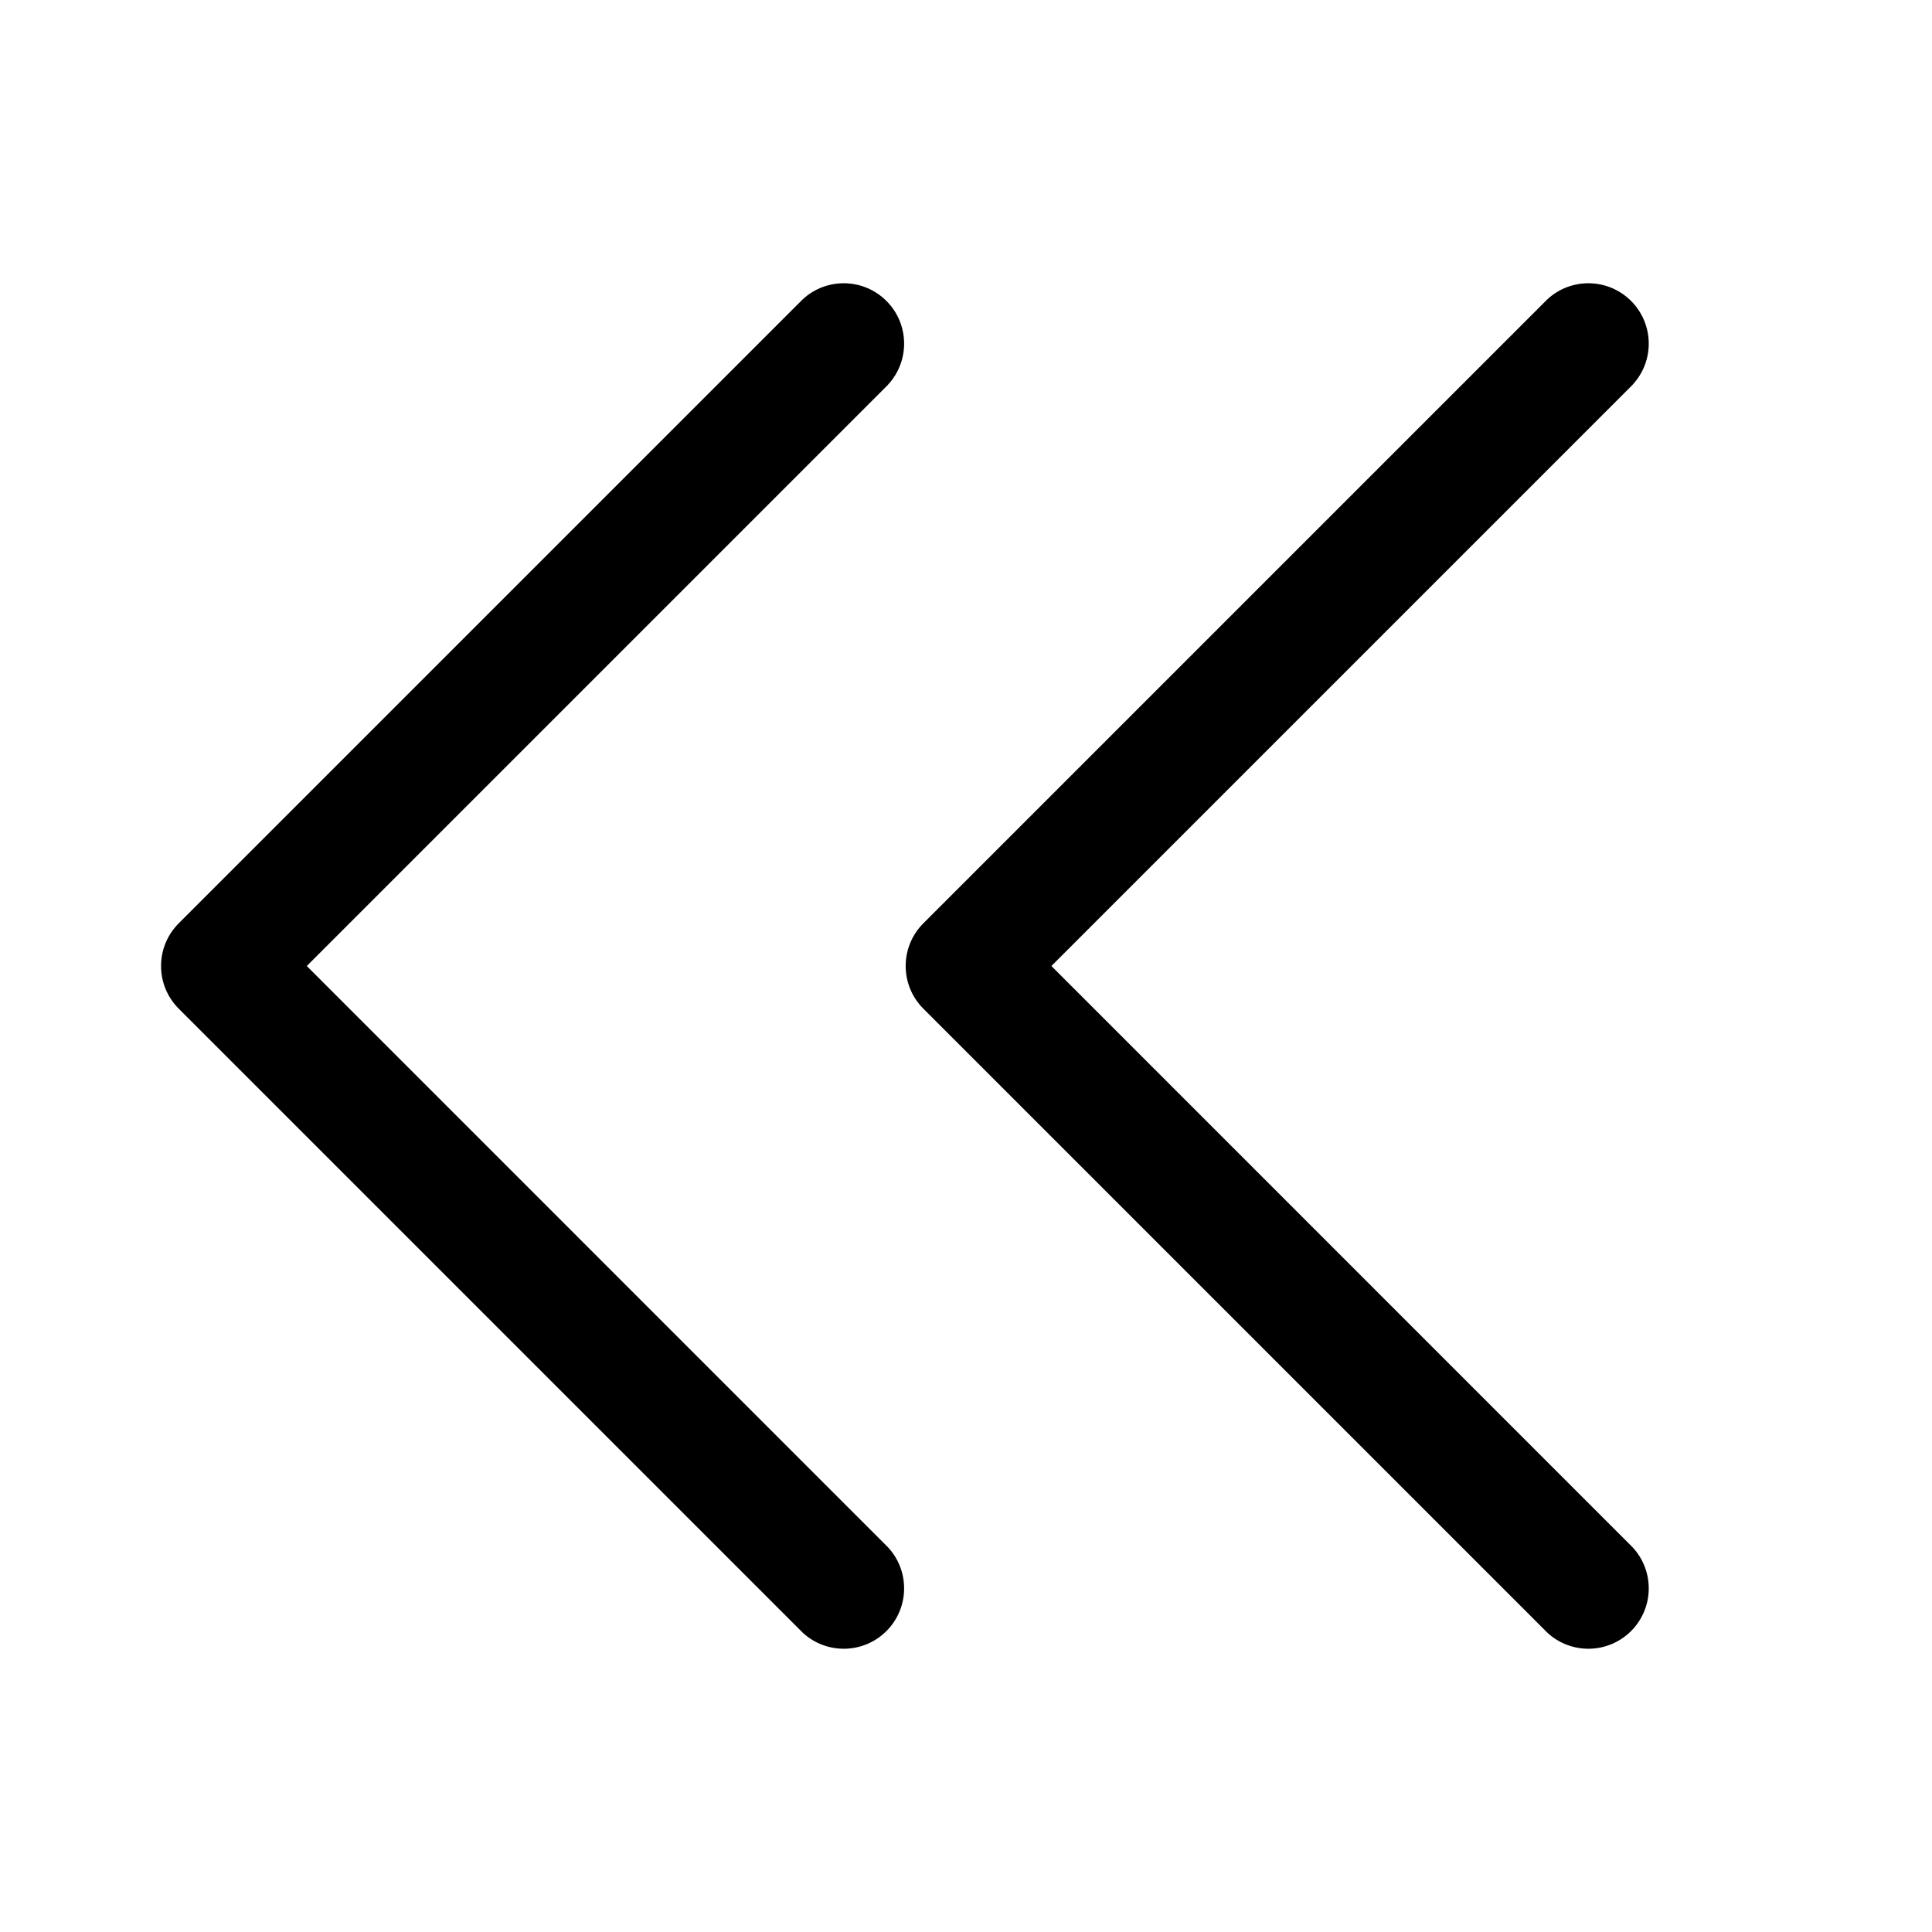
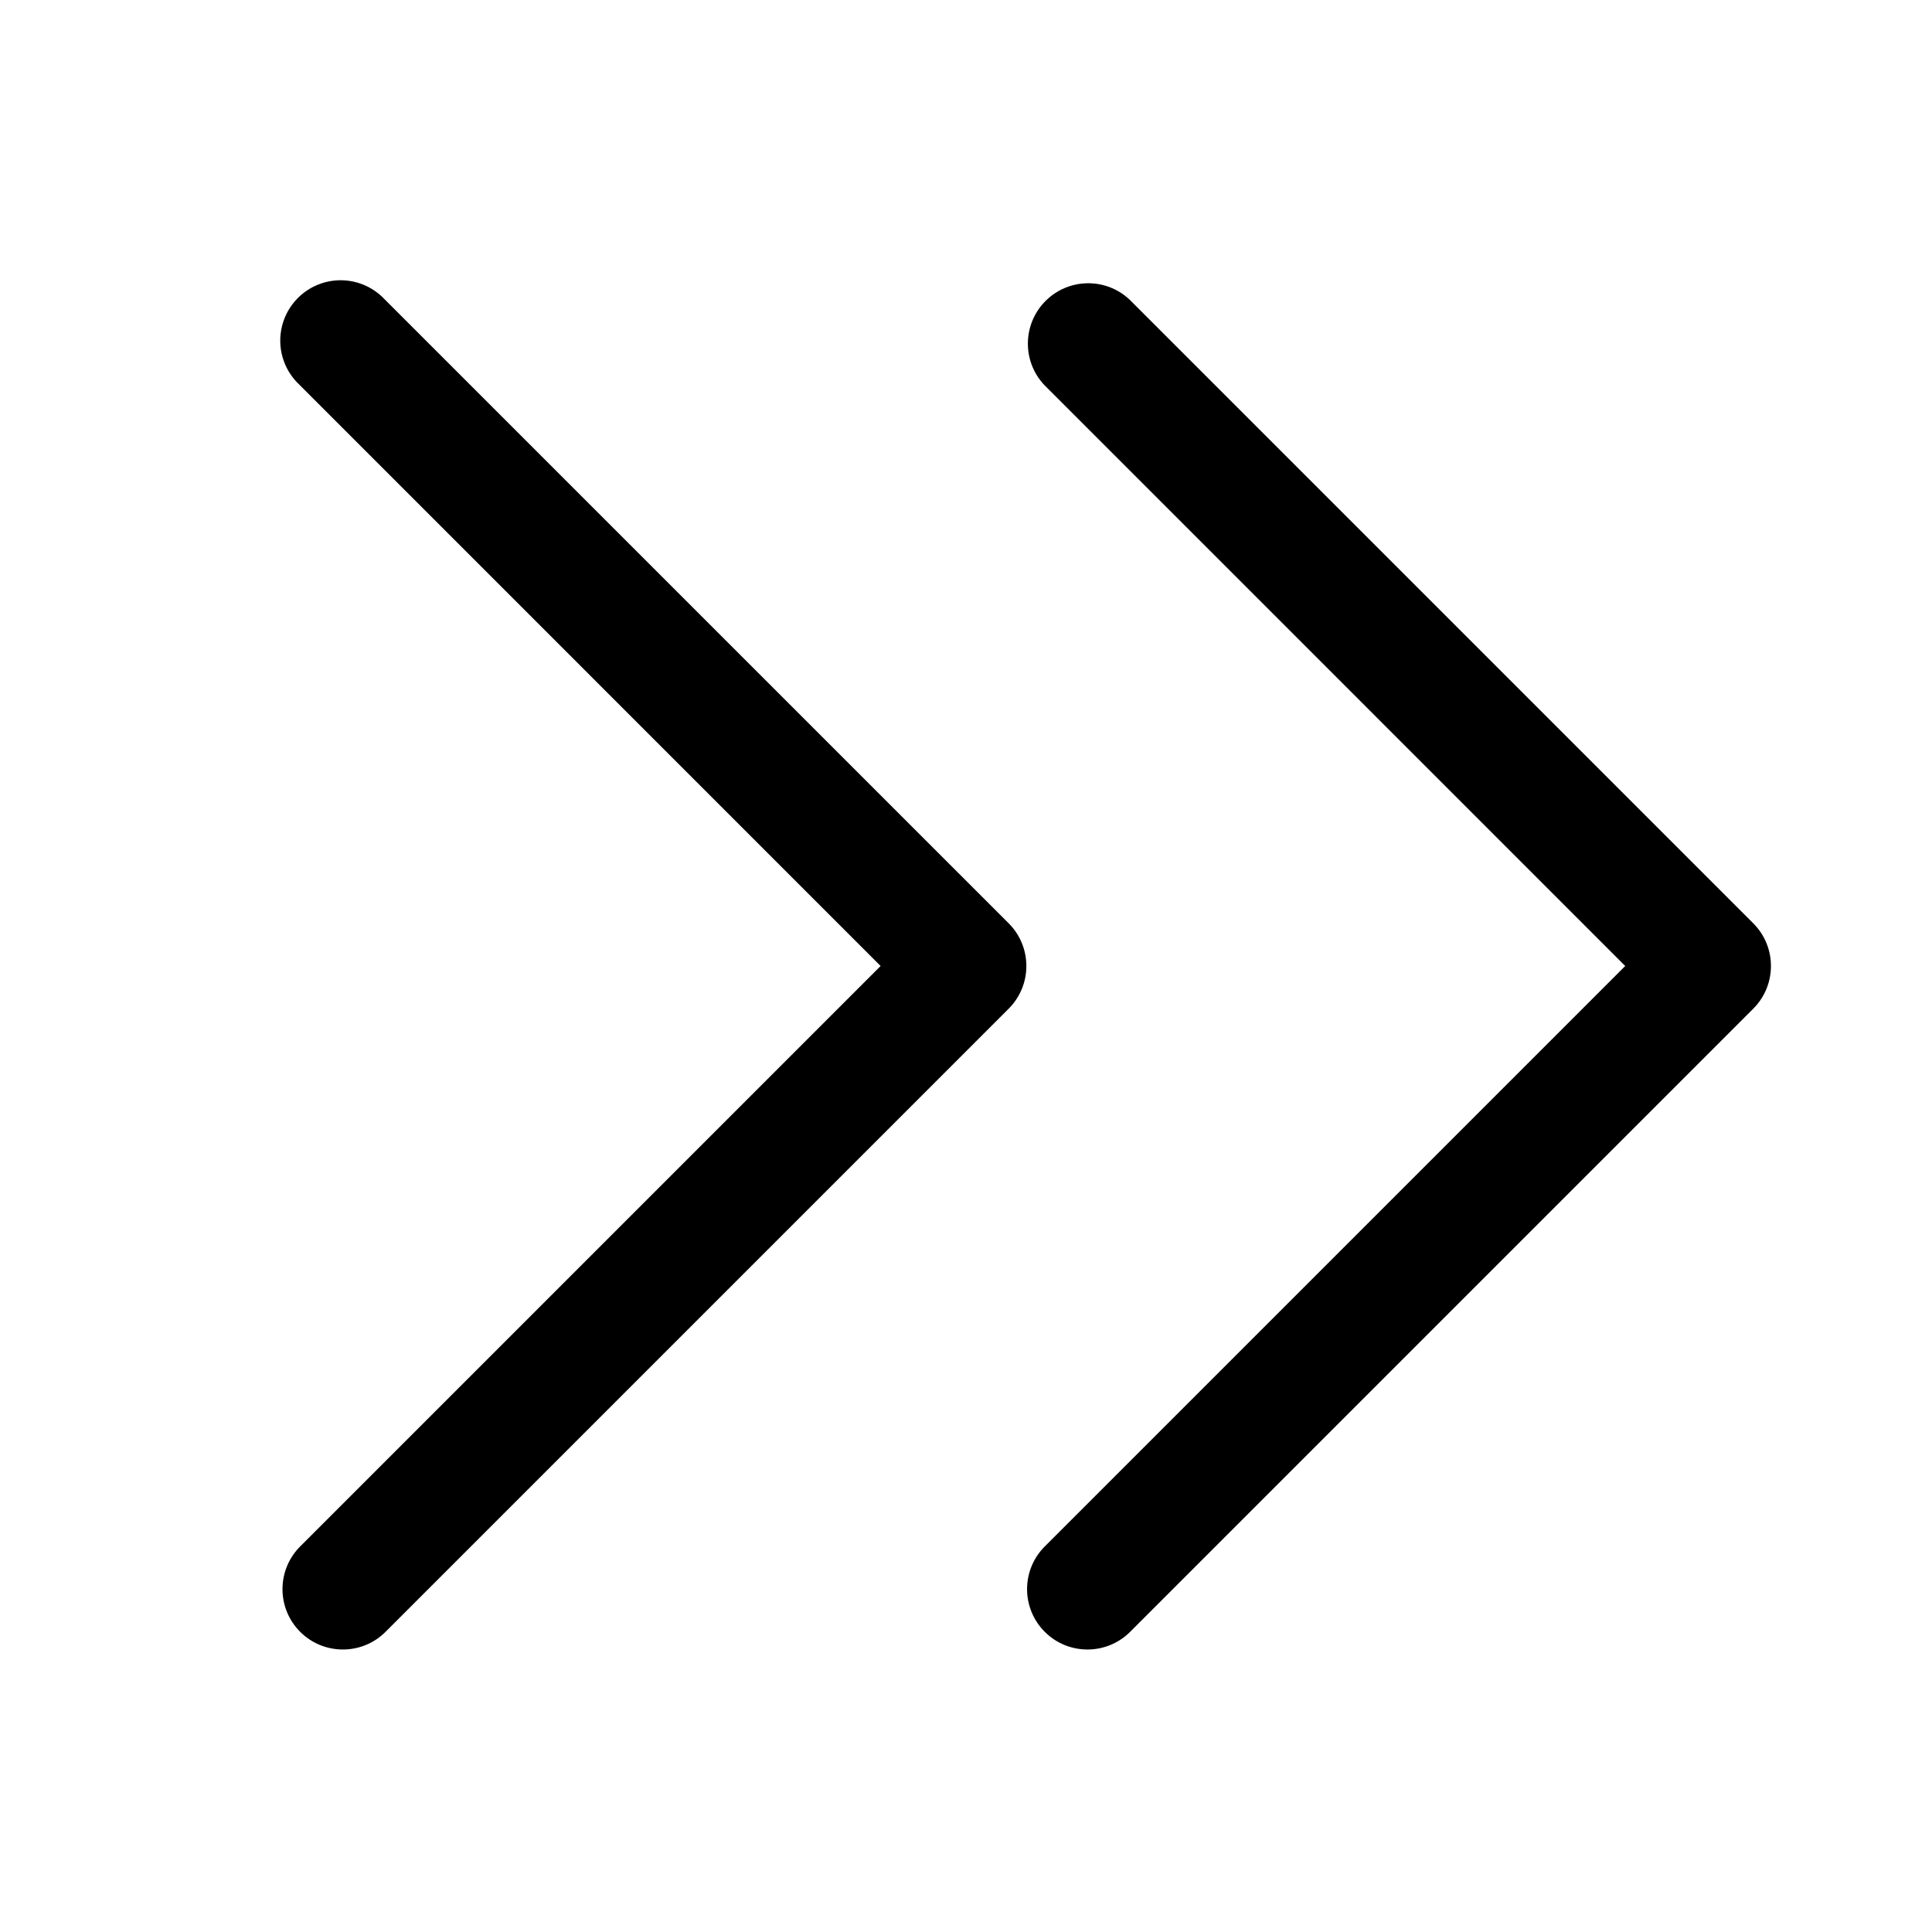
<svg xmlns="http://www.w3.org/2000/svg" viewBox="0 0 48 48">
  <g id="Square"> </g>
-   <path d="M22.06 9.56a1.5 1.5 0 00-2.12-2.12l-15.5 15.5a1.5 1.5 0 000 2.12l15.5 15.5a1.5 1.5 0 002.12-2.12L7.622 24l14.44-14.44zm18.5 0a1.5 1.5 0 00-2.12-2.12l-15.5 15.5a1.5 1.5 0 000 2.12l15.5 15.5a1.5 1.5 0 002.12-2.12L26.122 24l14.44-14.44z" />
+   <path d="M9.56 7.44a1.5 1.5 0 10-2.12 2.12L21.878 24 7.439 38.44a1.5 1.5 0 002.122 2.12l15.5-15.5a1.5 1.5 0 000-2.12L9.56 7.44zm18.5 0a1.5 1.5 0 00-2.12 2.12L40.378 24l-14.44 14.44a1.5 1.5 0 002.122 2.12l15.5-15.5a1.5 1.5 0 000-2.12l-15.5-15.5z" />
</svg>
